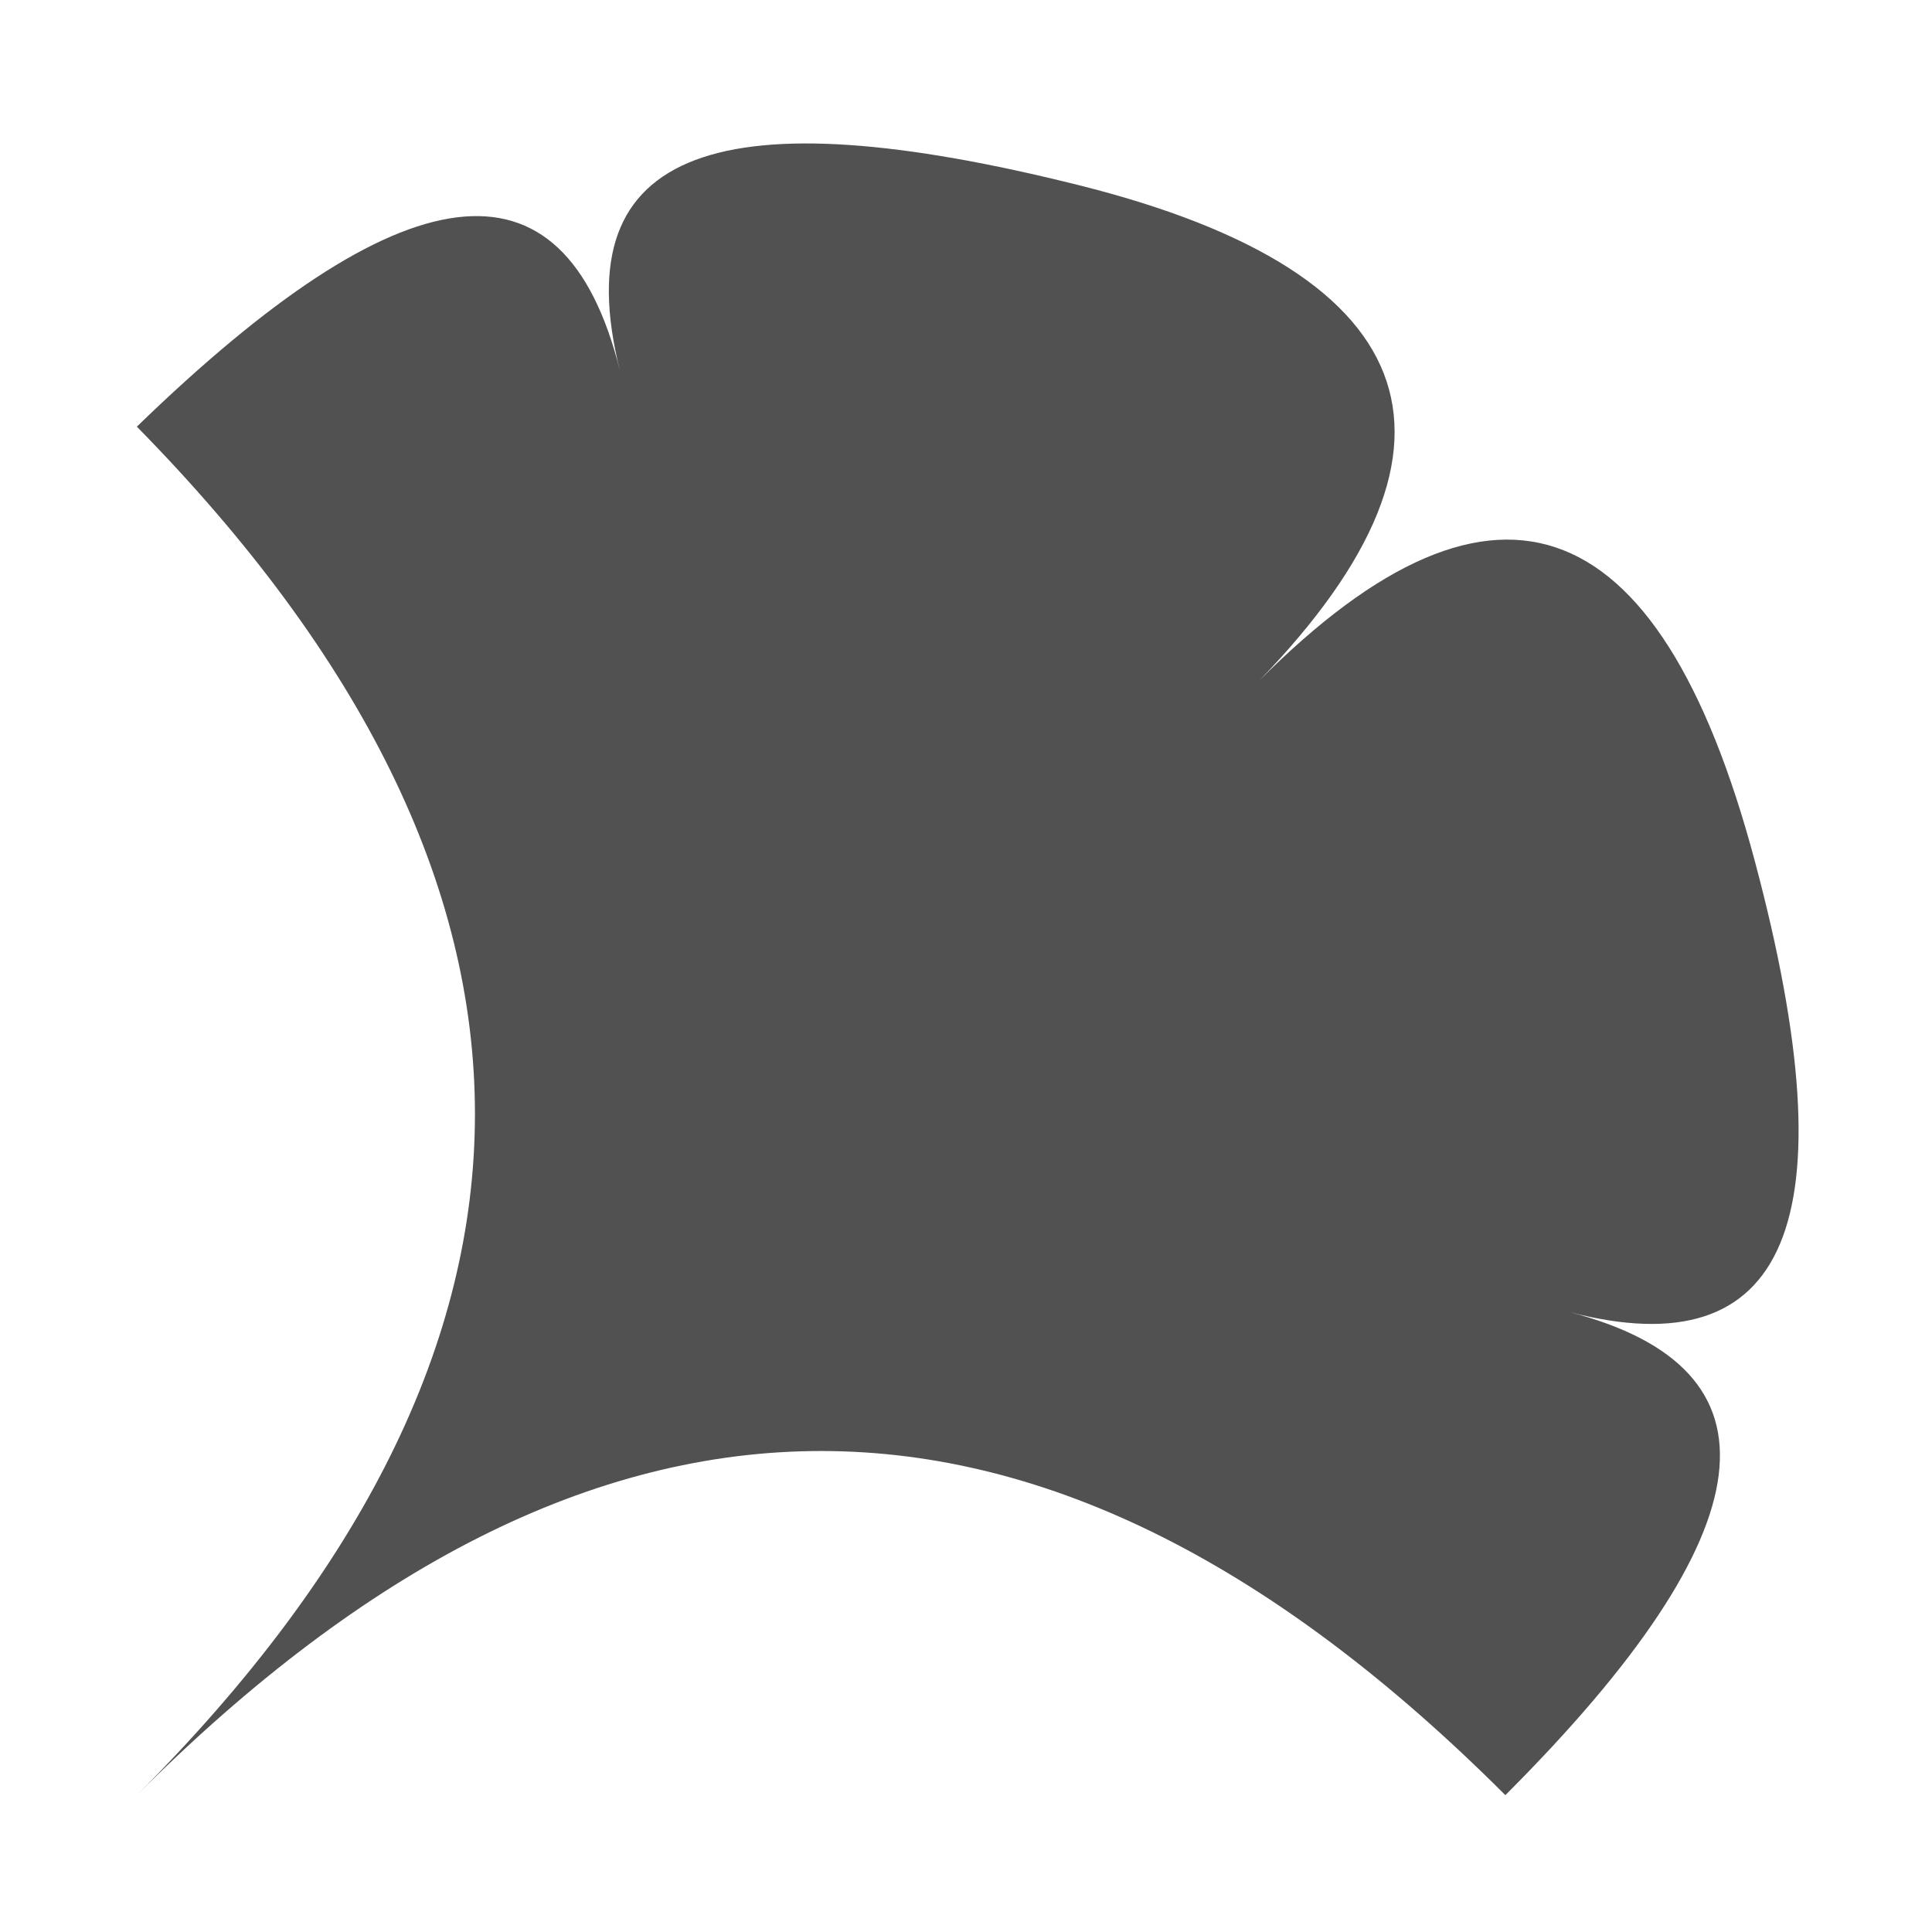
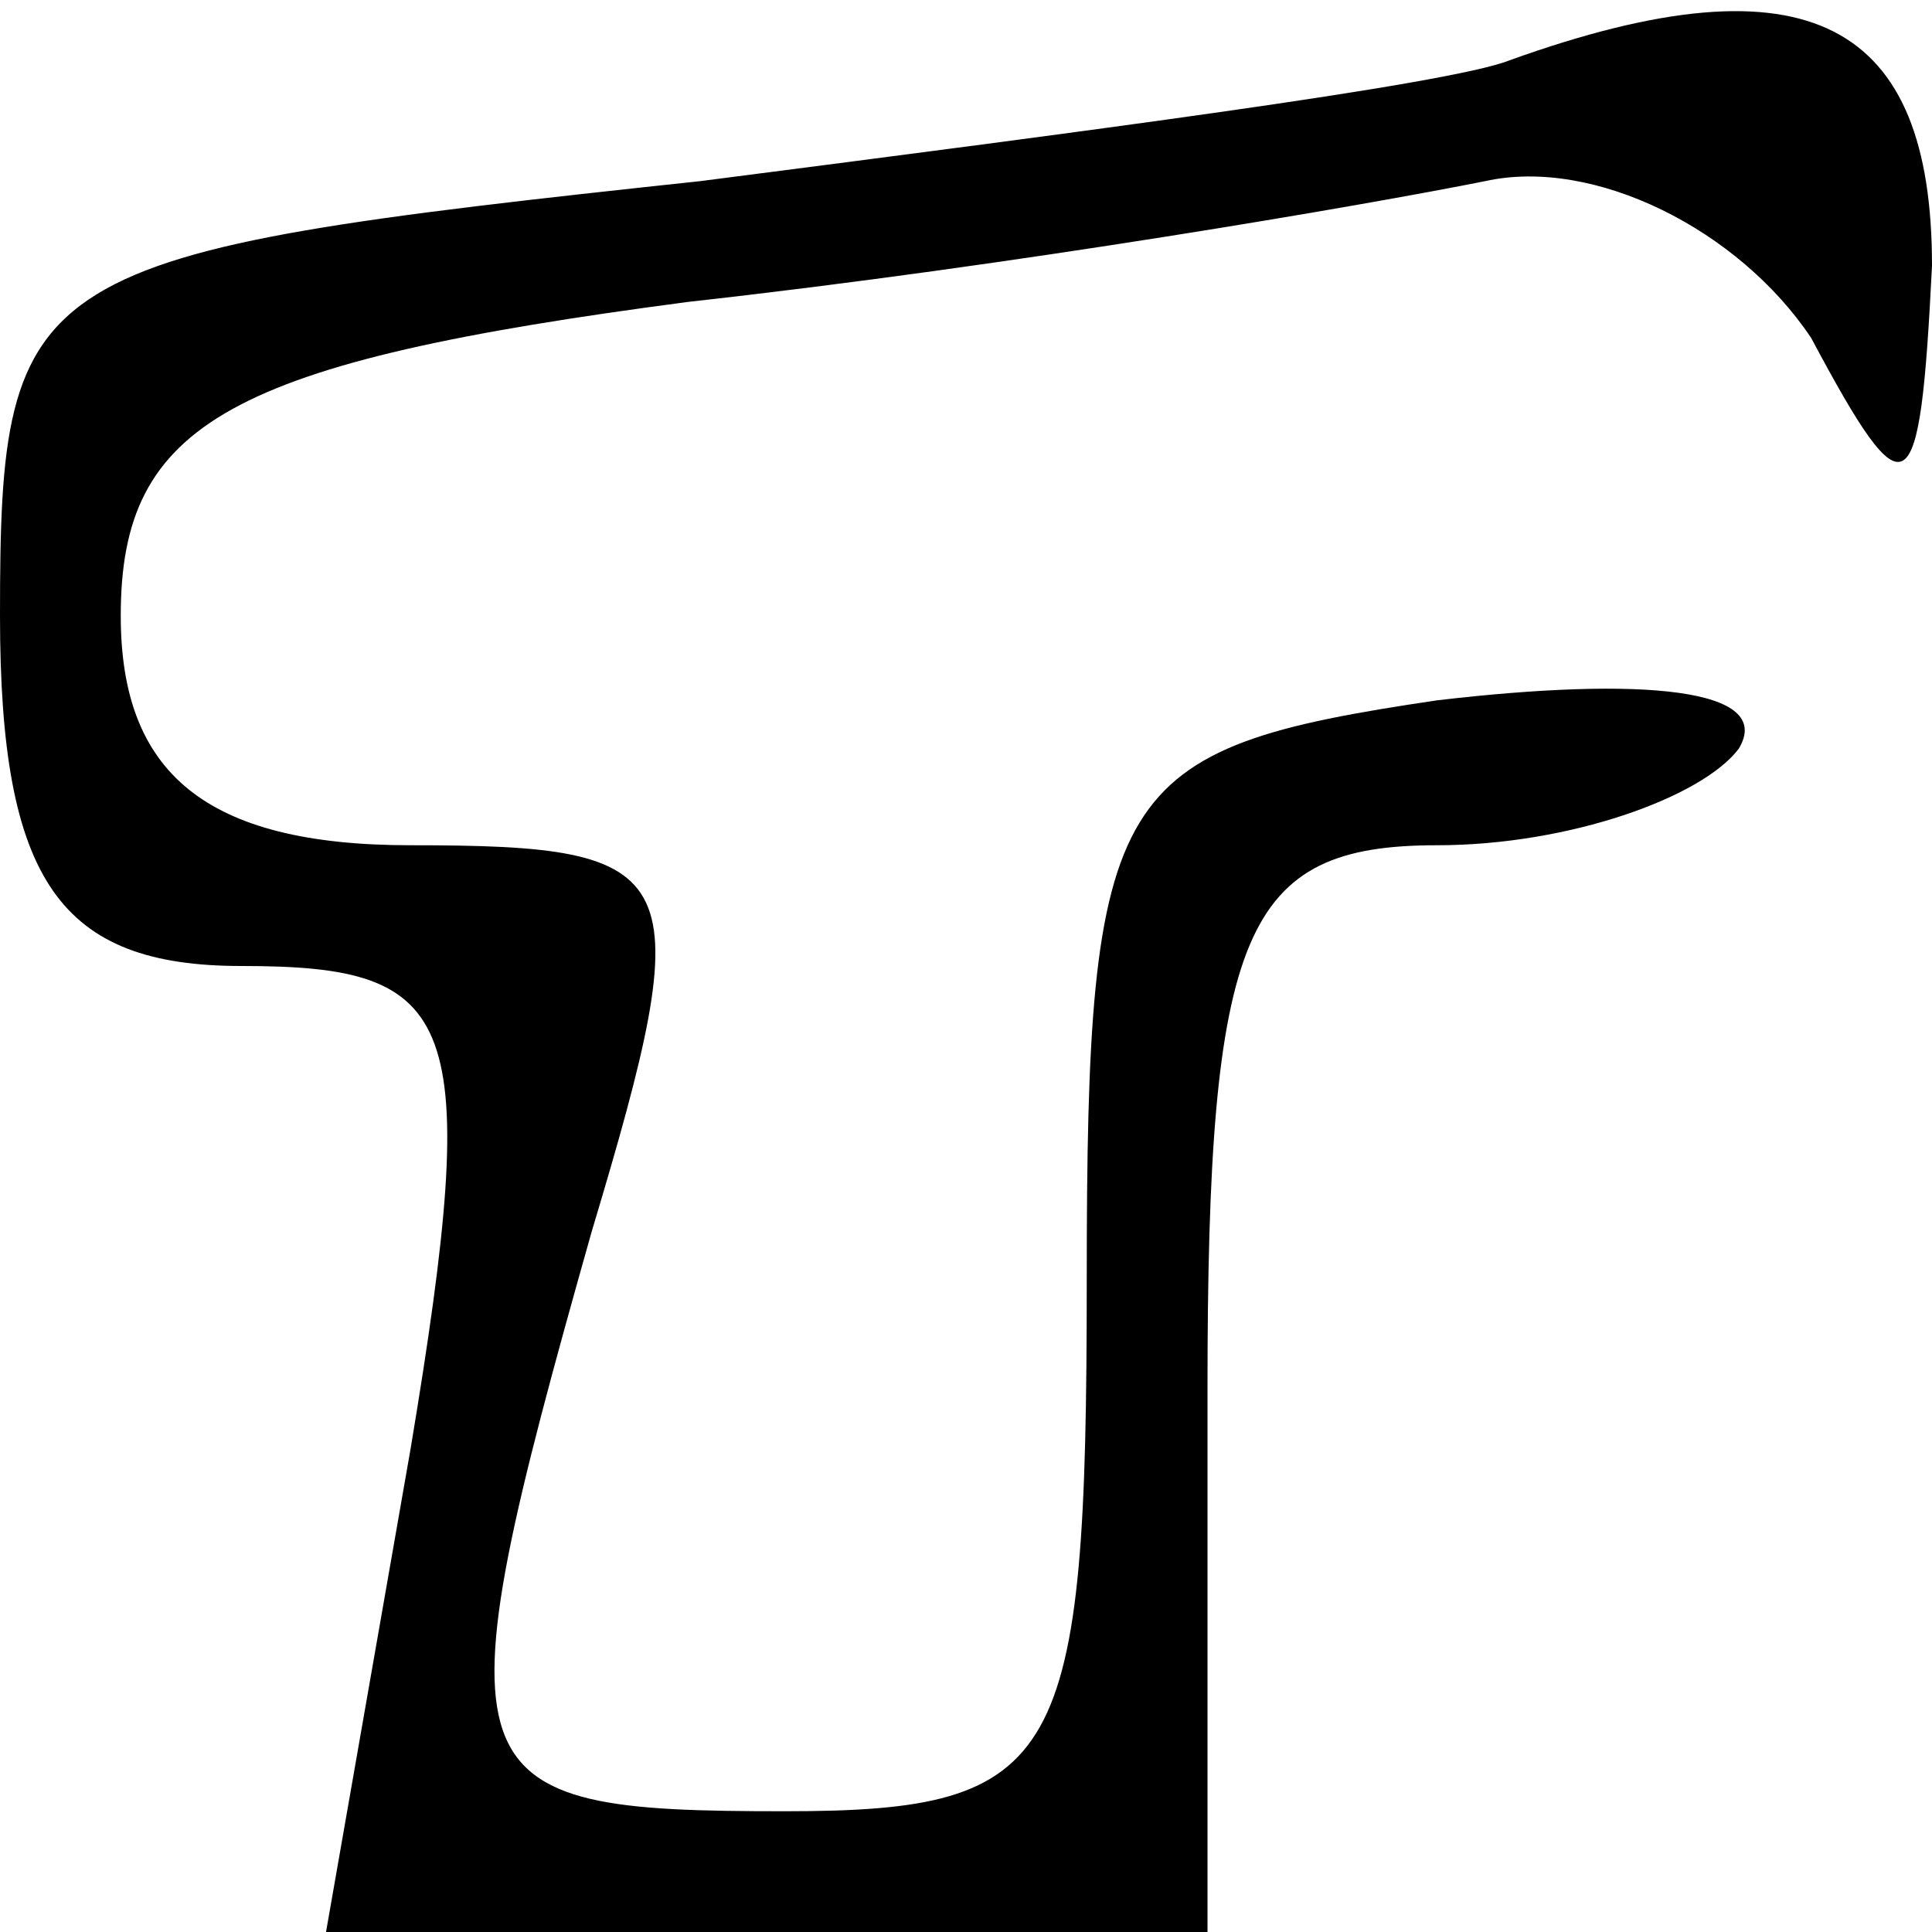
- <svg xmlns="http://www.w3.org/2000/svg" version="1.1" x="0px" y="0px" width="24px" height="24px" viewBox="0 0 24 24">
-   <style type="text/css">
- 	.st0{fill:#515151;}
- </style>
-   <path class="st0" d="M1.7,22.3c5.7-5.7,11.3-5.7,17,0c3.3-3.3,3.5-5.3,0.8-6c2.7,0.7,3.5-1.1,2.3-5.6s-3.3-5.2-6.3-2.1  c3-3,2.3-5.2-2.1-6.3S7,1.8,7.7,4.6C7,1.8,5,2.1,1.7,5.3C7.3,11,7.3,16.7,1.7,22.3" />
+ <svg xmlns="http://www.w3.org/2000/svg" version="1.0" width="16pt" height="16pt" viewBox="0 0 16 16" preserveAspectRatio="xMidYMid meet">
+   <g transform="translate(0,16) scale(0.1,-0.1)" fill="#000000" stroke="none">
+     <path d="M125 155 c-5 -2 -36 -6 -67 -10 -56 -6 -58 -7 -58 -36 0 -22 5 -29 20 -29 18 0 20 -4 14 -40 l-7 -40 37 0 36 0 0 45 c0 38 3 45 19 45 11 0 22 4 25 8 3 5 -8 6 -25 4 -27 -4 -29 -7 -29 -48 0 -40 -2 -44 -25 -44 -28 0 -29 2 -16 48 9 30 8 32 -15 32 -17 0 -24 6 -24 19 0 16 9 21 47 26 27 3 56 8 66 10 9 2 21 -4 27 -13 8 -15 9 -14 10 6 0 20 -10 26 -35 17z" />
+   </g>
</svg>
